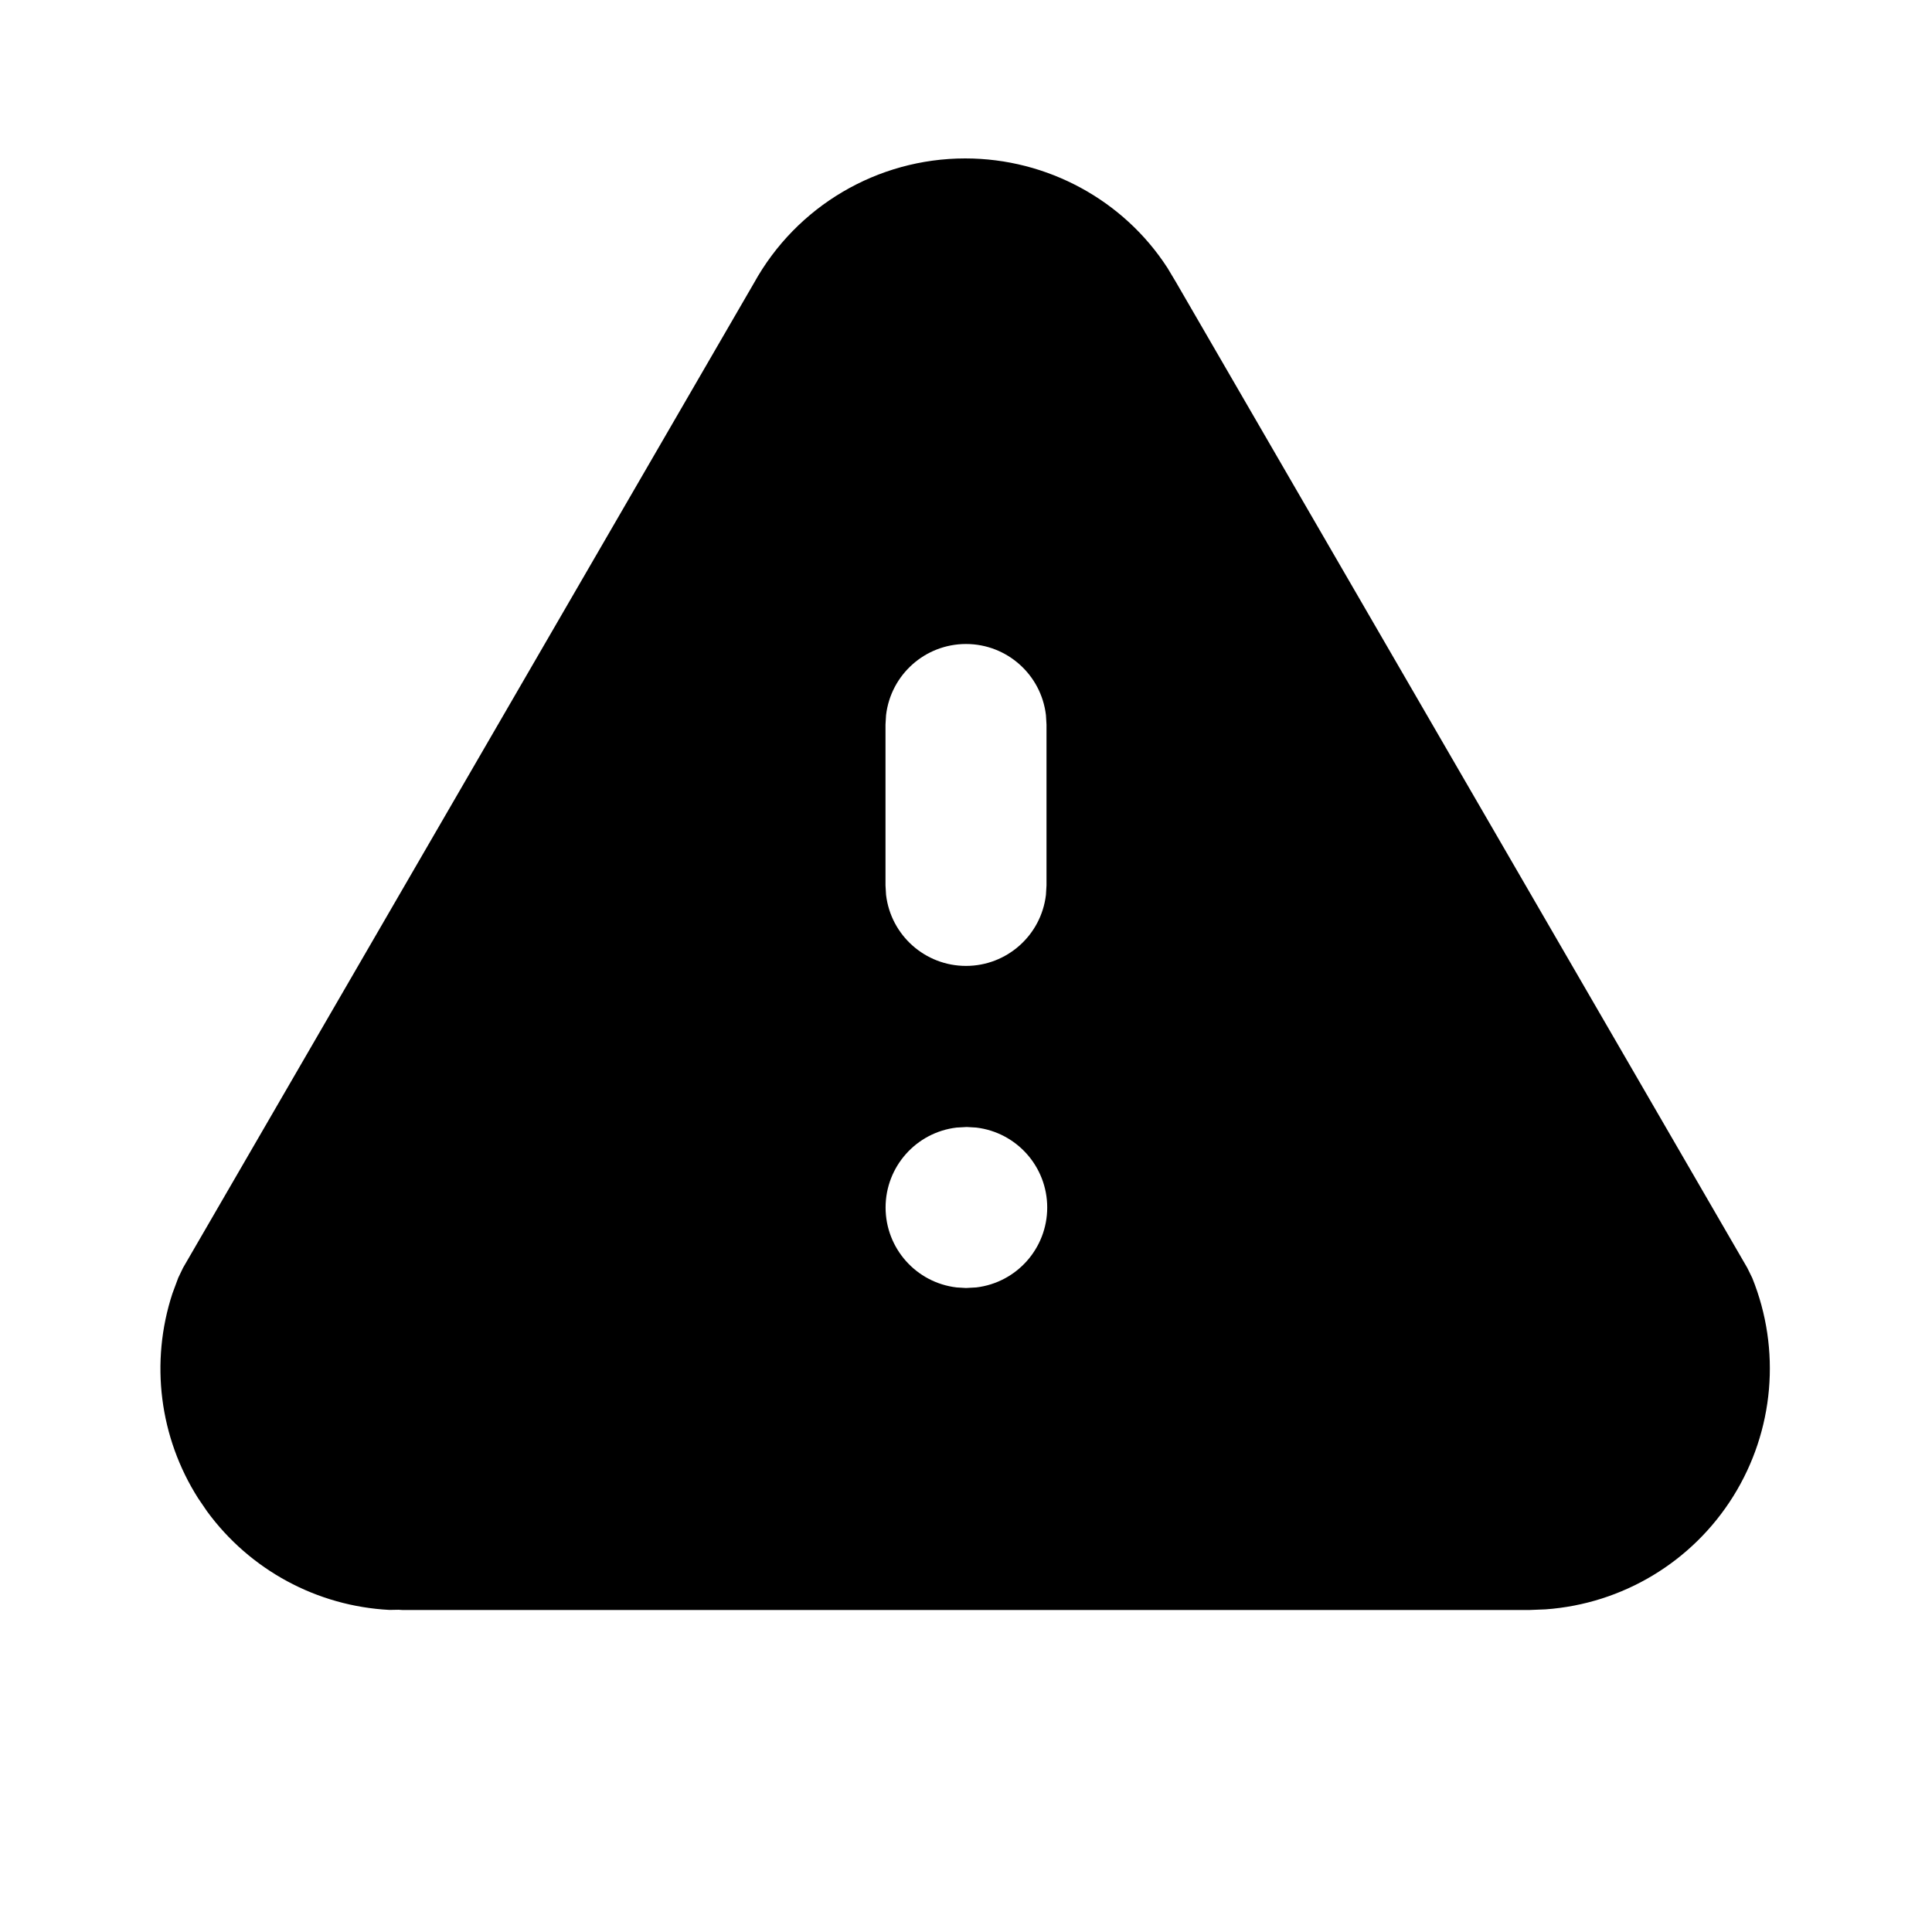
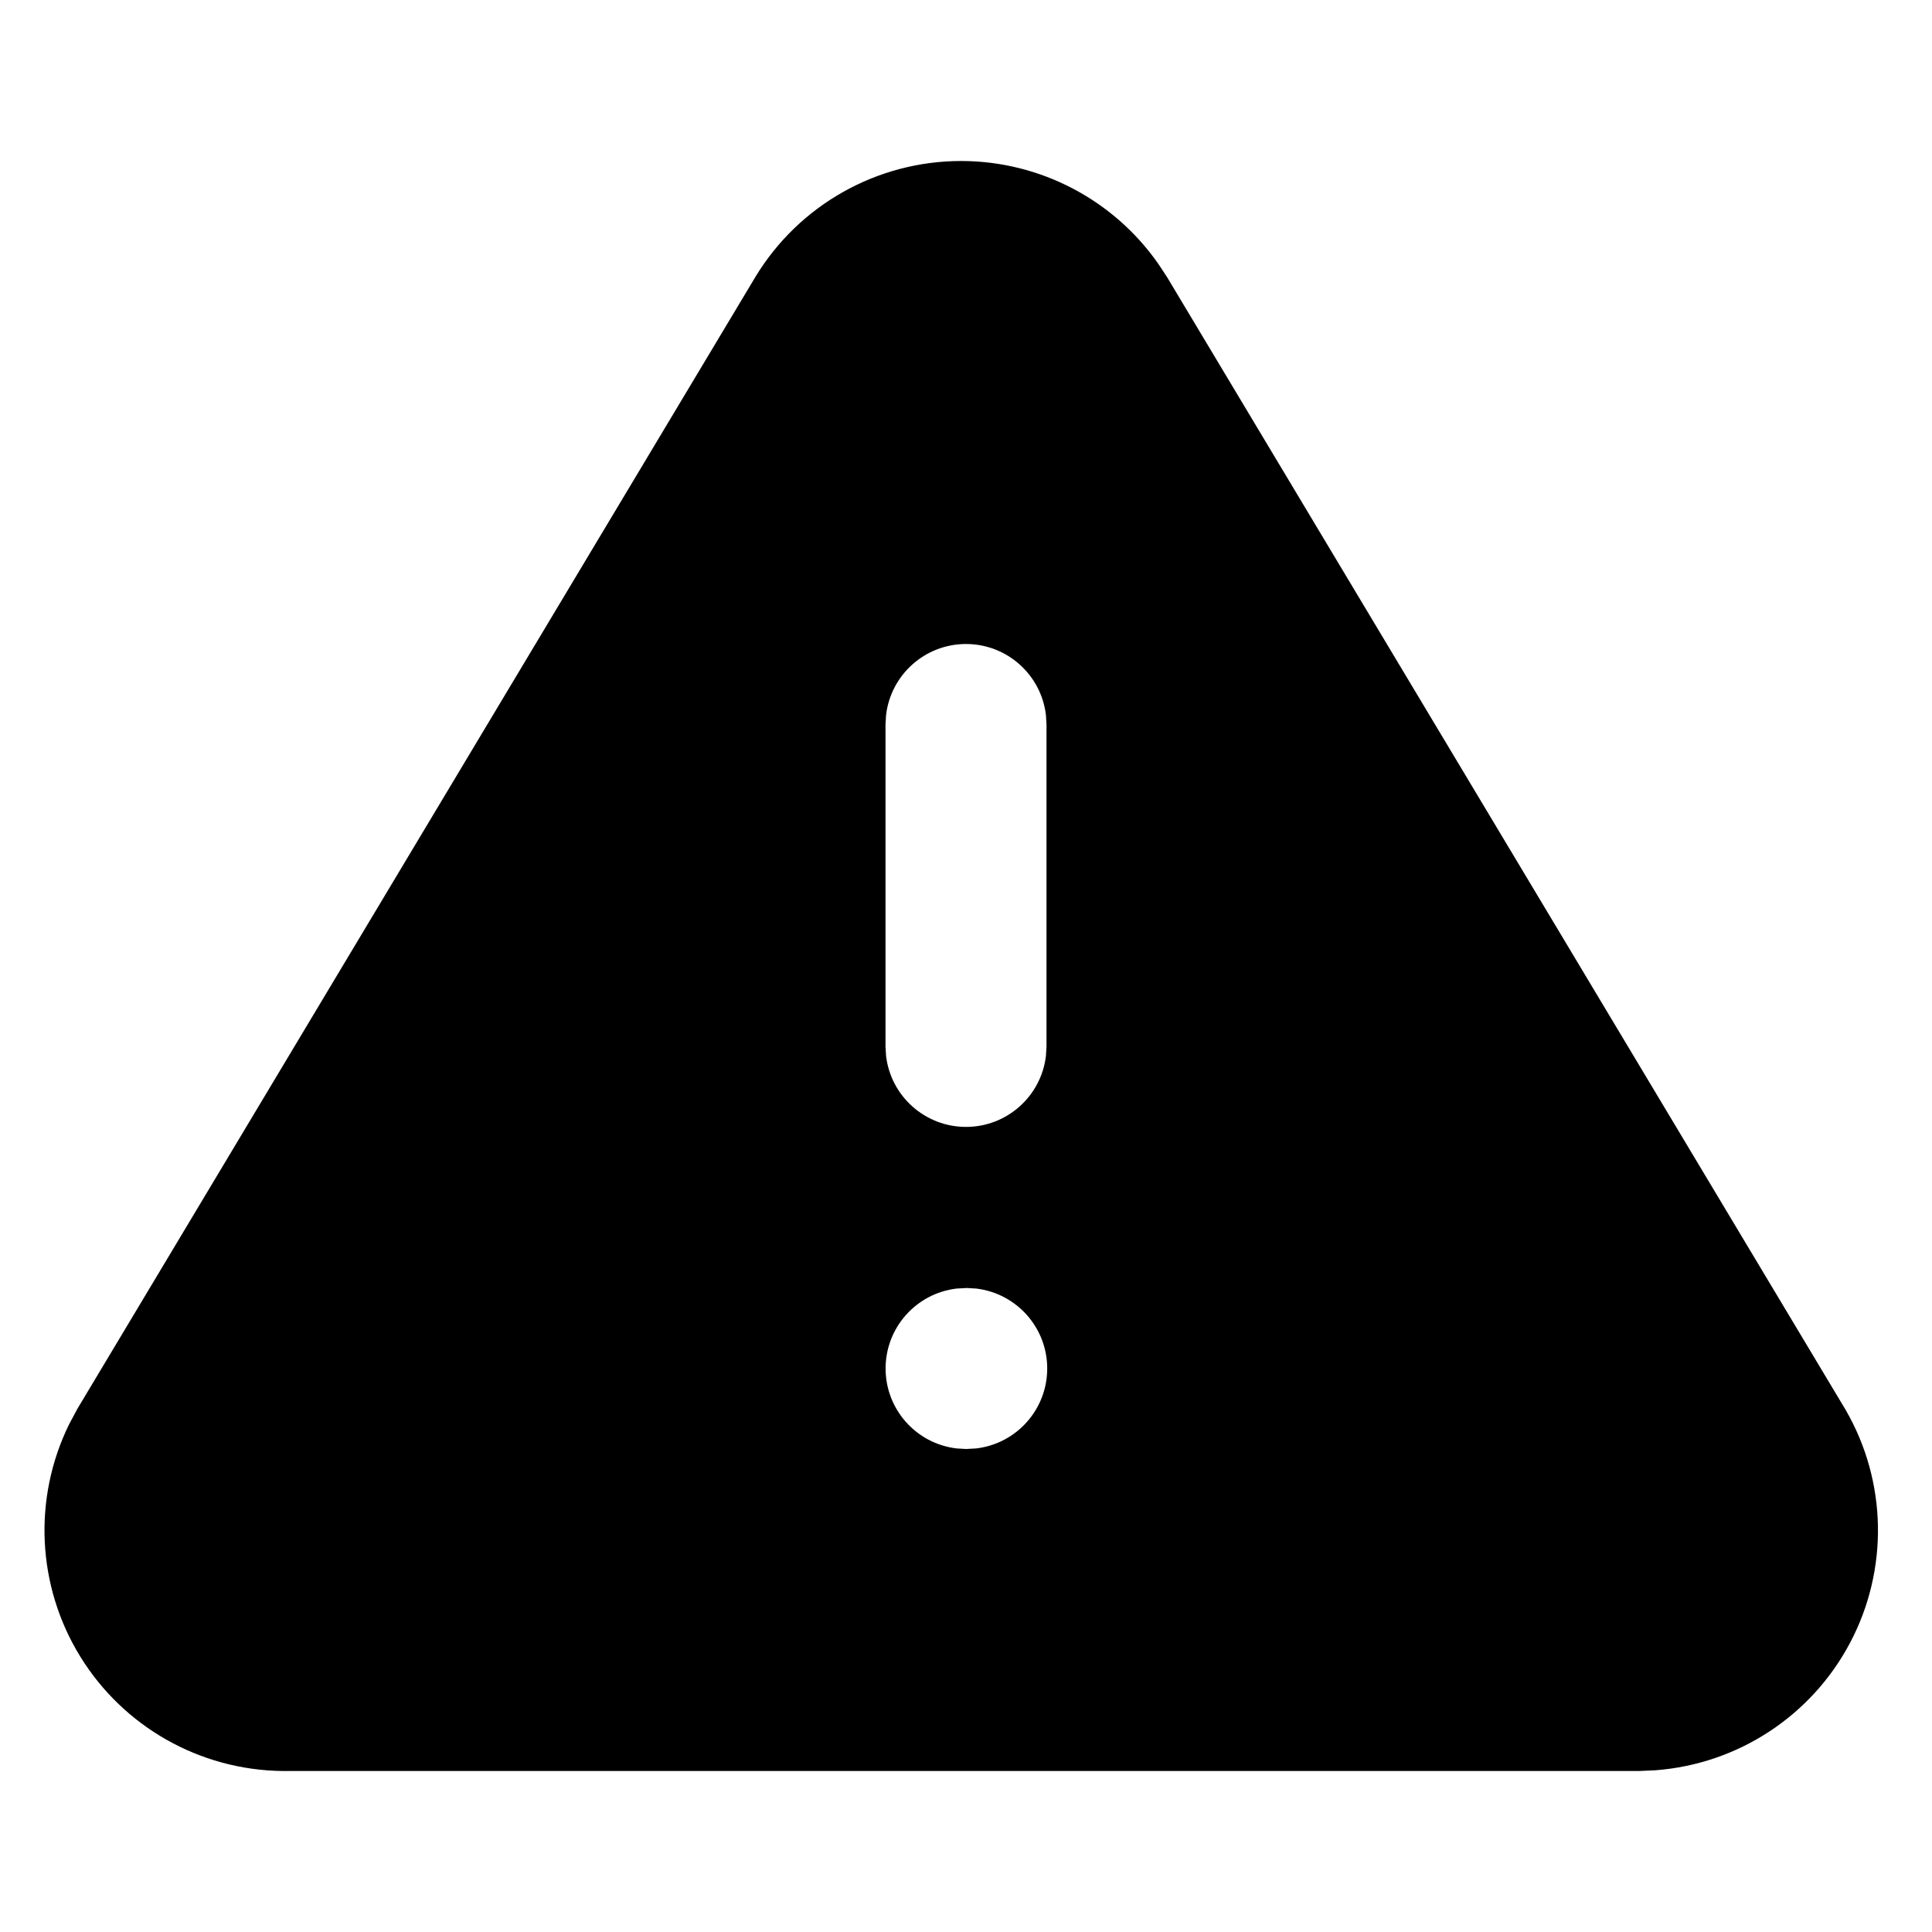
<svg xmlns="http://www.w3.org/2000/svg" class="icon icon-tabler icon-tabler-alert-triangle-filled" width="24" height="24" viewBox="0 0 24 24" stroke-width="2" stroke="currentColor" fill="none" stroke-linecap="round" stroke-linejoin="round">
  <path stroke="none" d="M0 0h24v24H0z" fill="none" />
-   <path d="M11.99 1.968c1.023 0 1.97 .521 2.512 1.359l.103 .172l7.1 12.25l.062 .126a3 3 0 0 1 -2.568 4.117l-.199 .008h-14l-.049 -.003l-.112 .002a3 3 0 0 1 -2.268 -1.226l-.109 -.16a3 3 0 0 1 -.32 -2.545l.072 -.194l.06 -.125l7.092 -12.233a3 3 0 0 1 2.625 -1.548zm.02 12.032l-.127 .007a1 1 0 0 0 0 1.986l.117 .007l.127 -.007a1 1 0 0 0 0 -1.986l-.117 -.007zm-.01 -6a1 1 0 0 0 -.993 .883l-.007 .117v2l.007 .117a1 1 0 0 0 1.986 0l.007 -.117v-2l-.007 -.117a1 1 0 0 0 -.993 -.883z" stroke-width="0" fill="currentColor" />
+   <path d="M11.94 2a2.99 2.99 0 0 1 2.45 1.279l.108 .164l8.431 14.074a2.989 2.989 0 0 1 -2.366 4.474l-.2 .009h-16.856a2.99 2.99 0 0 1 -2.648 -4.308l.101 -.189l8.425 -14.065a2.989 2.989 0 0 1 2.555 -1.438zm.07 14l-.127 .007a1 1 0 0 0 0 1.986l.117 .007l.127 -.007a1 1 0 0 0 0 -1.986l-.117 -.007zm-.01 -8a1 1 0 0 0 -.993 .883l-.007 .117v4l.007 .117a1 1 0 0 0 1.986 0l.007 -.117v-4l-.007 -.117a1 1 0 0 0 -.993 -.883z" stroke-width="0" fill="currentColor" />
</svg>
